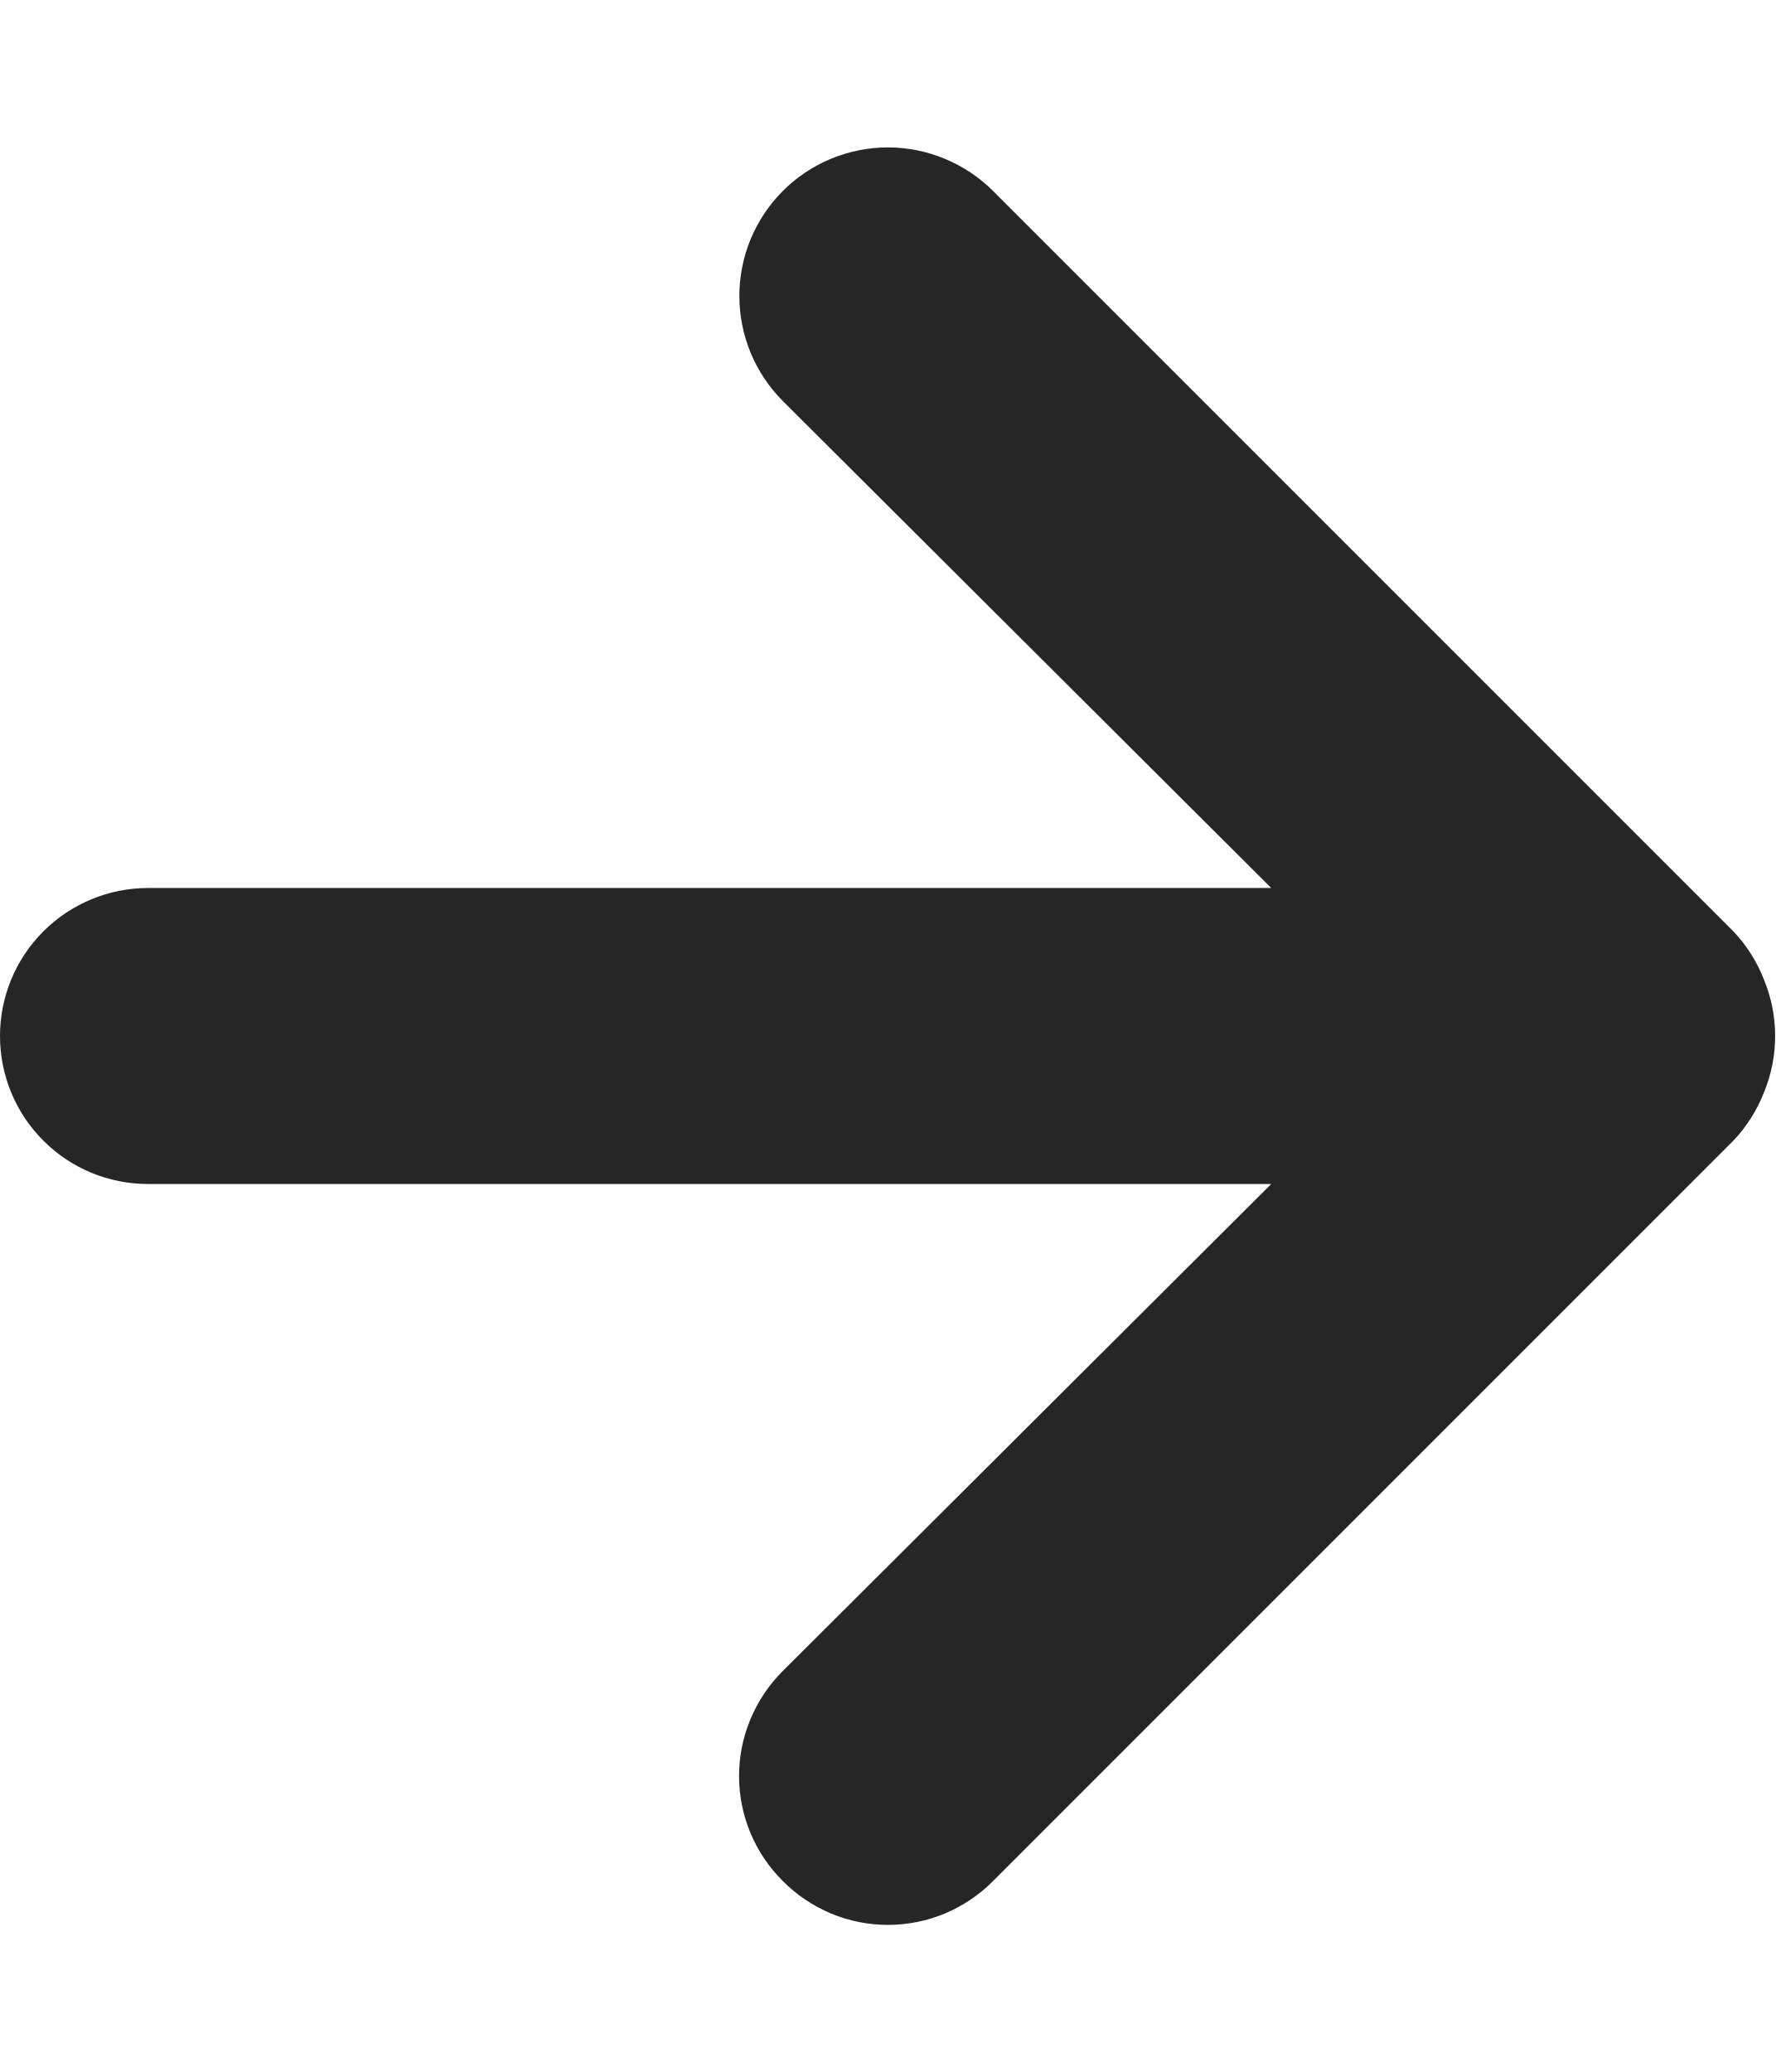
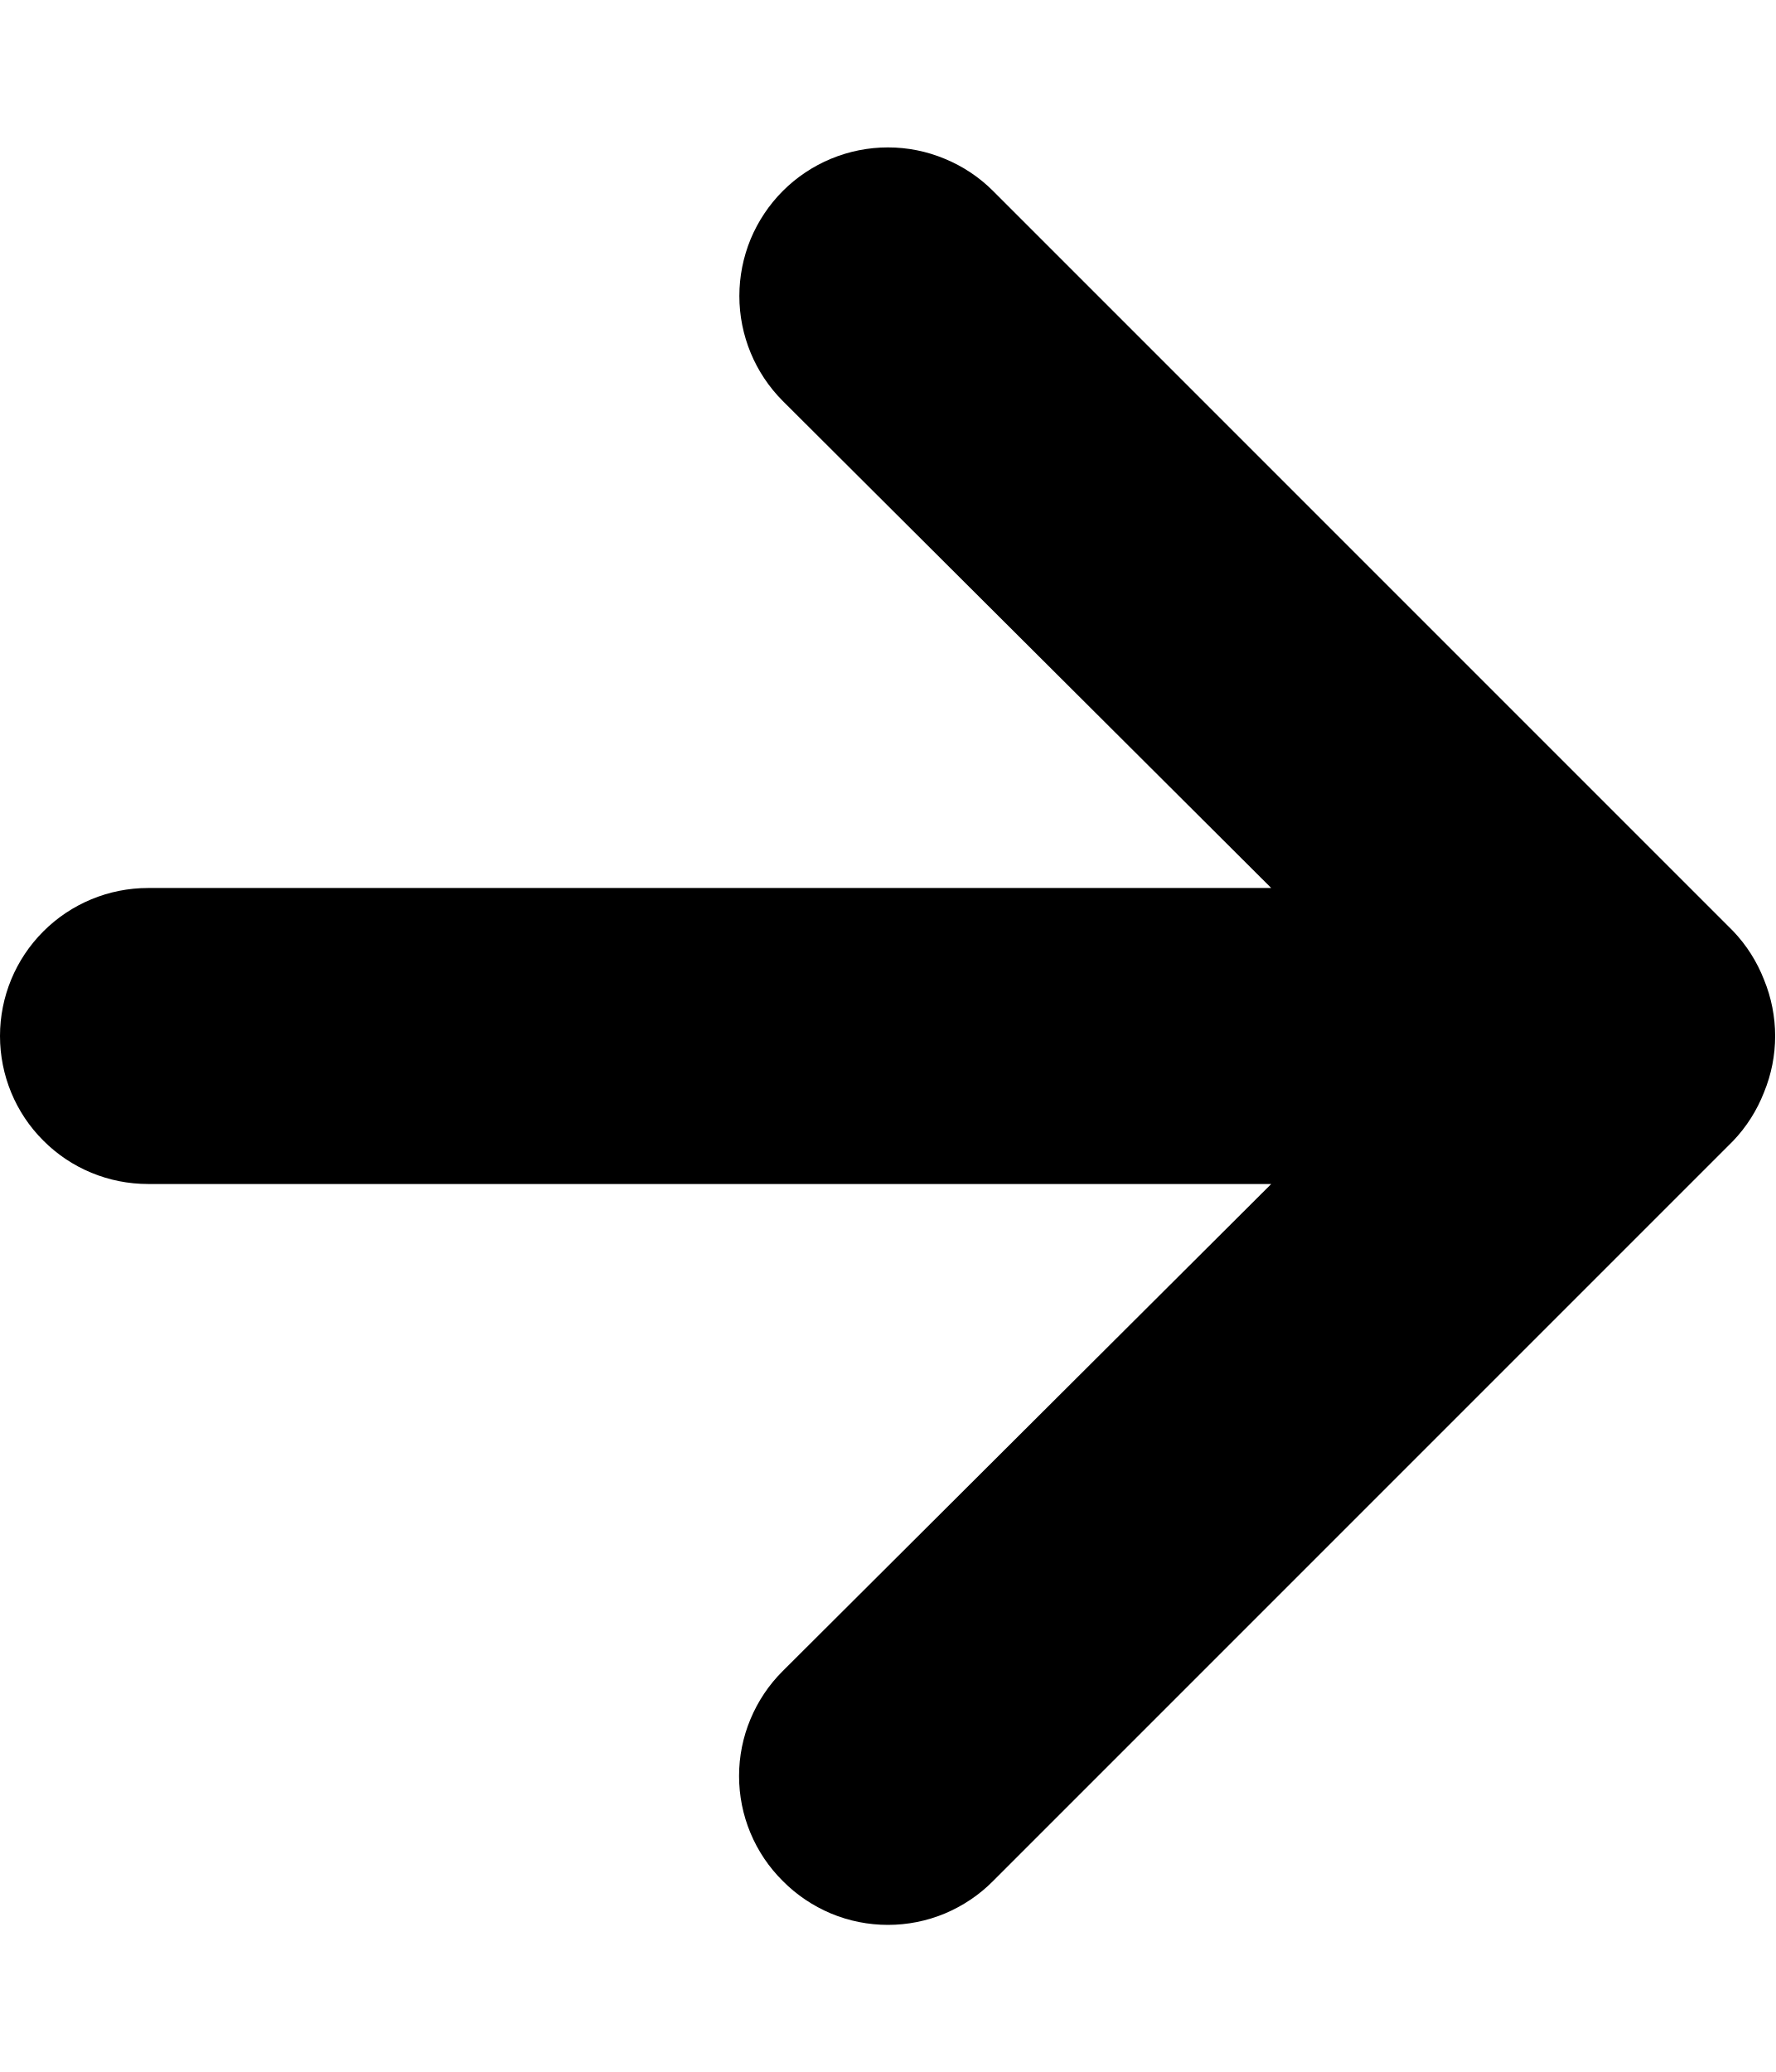
<svg xmlns="http://www.w3.org/2000/svg" width="12" height="14" viewBox="0 0 12 14" fill="none">
-   <path d="M11.92 6.62C11.872 6.497 11.801 6.385 11.71 6.29L6.71 1.29C6.617 1.197 6.506 1.123 6.384 1.073C6.262 1.022 6.132 0.996 6 0.996C5.734 0.996 5.478 1.102 5.29 1.29C5.197 1.383 5.123 1.494 5.072 1.616C5.022 1.738 4.996 1.868 4.996 2C4.996 2.266 5.102 2.522 5.29 2.71L8.59 6H1C0.735 6 0.48 6.106 0.293 6.293C0.105 6.481 0 6.735 0 7C0 7.265 0.105 7.52 0.293 7.707C0.48 7.895 0.735 8 1 8H8.59L5.29 11.29C5.196 11.383 5.122 11.494 5.071 11.616C5.02 11.738 4.994 11.868 4.994 12C4.994 12.132 5.02 12.263 5.071 12.385C5.122 12.507 5.196 12.617 5.29 12.71C5.383 12.804 5.494 12.878 5.615 12.929C5.737 12.98 5.868 13.006 6 13.006C6.132 13.006 6.263 12.98 6.385 12.929C6.506 12.878 6.617 12.804 6.71 12.71L11.71 7.71C11.801 7.615 11.872 7.503 11.92 7.38C12.02 7.137 12.02 6.864 11.92 6.62Z" fill="#262626" />
+   <path d="M11.92 6.62C11.872 6.497 11.801 6.385 11.71 6.29L6.71 1.29C6.617 1.197 6.506 1.123 6.384 1.073C6.262 1.022 6.132 0.996 6 0.996C5.734 0.996 5.478 1.102 5.29 1.29C5.197 1.383 5.123 1.494 5.072 1.616C5.022 1.738 4.996 1.868 4.996 2C4.996 2.266 5.102 2.522 5.29 2.71L8.59 6H1C0.735 6 0.48 6.106 0.293 6.293C0.105 6.481 0 6.735 0 7C0 7.265 0.105 7.52 0.293 7.707C0.48 7.895 0.735 8 1 8H8.59L5.29 11.29C5.196 11.383 5.122 11.494 5.071 11.616C5.02 11.738 4.994 11.868 4.994 12C4.994 12.132 5.02 12.263 5.071 12.385C5.122 12.507 5.196 12.617 5.29 12.71C5.383 12.804 5.494 12.878 5.615 12.929C5.737 12.98 5.868 13.006 6 13.006C6.132 13.006 6.263 12.98 6.385 12.929C6.506 12.878 6.617 12.804 6.71 12.71L11.71 7.71C11.801 7.615 11.872 7.503 11.92 7.38C12.02 7.137 12.02 6.864 11.92 6.62Z" fill="#000000" />
</svg>
